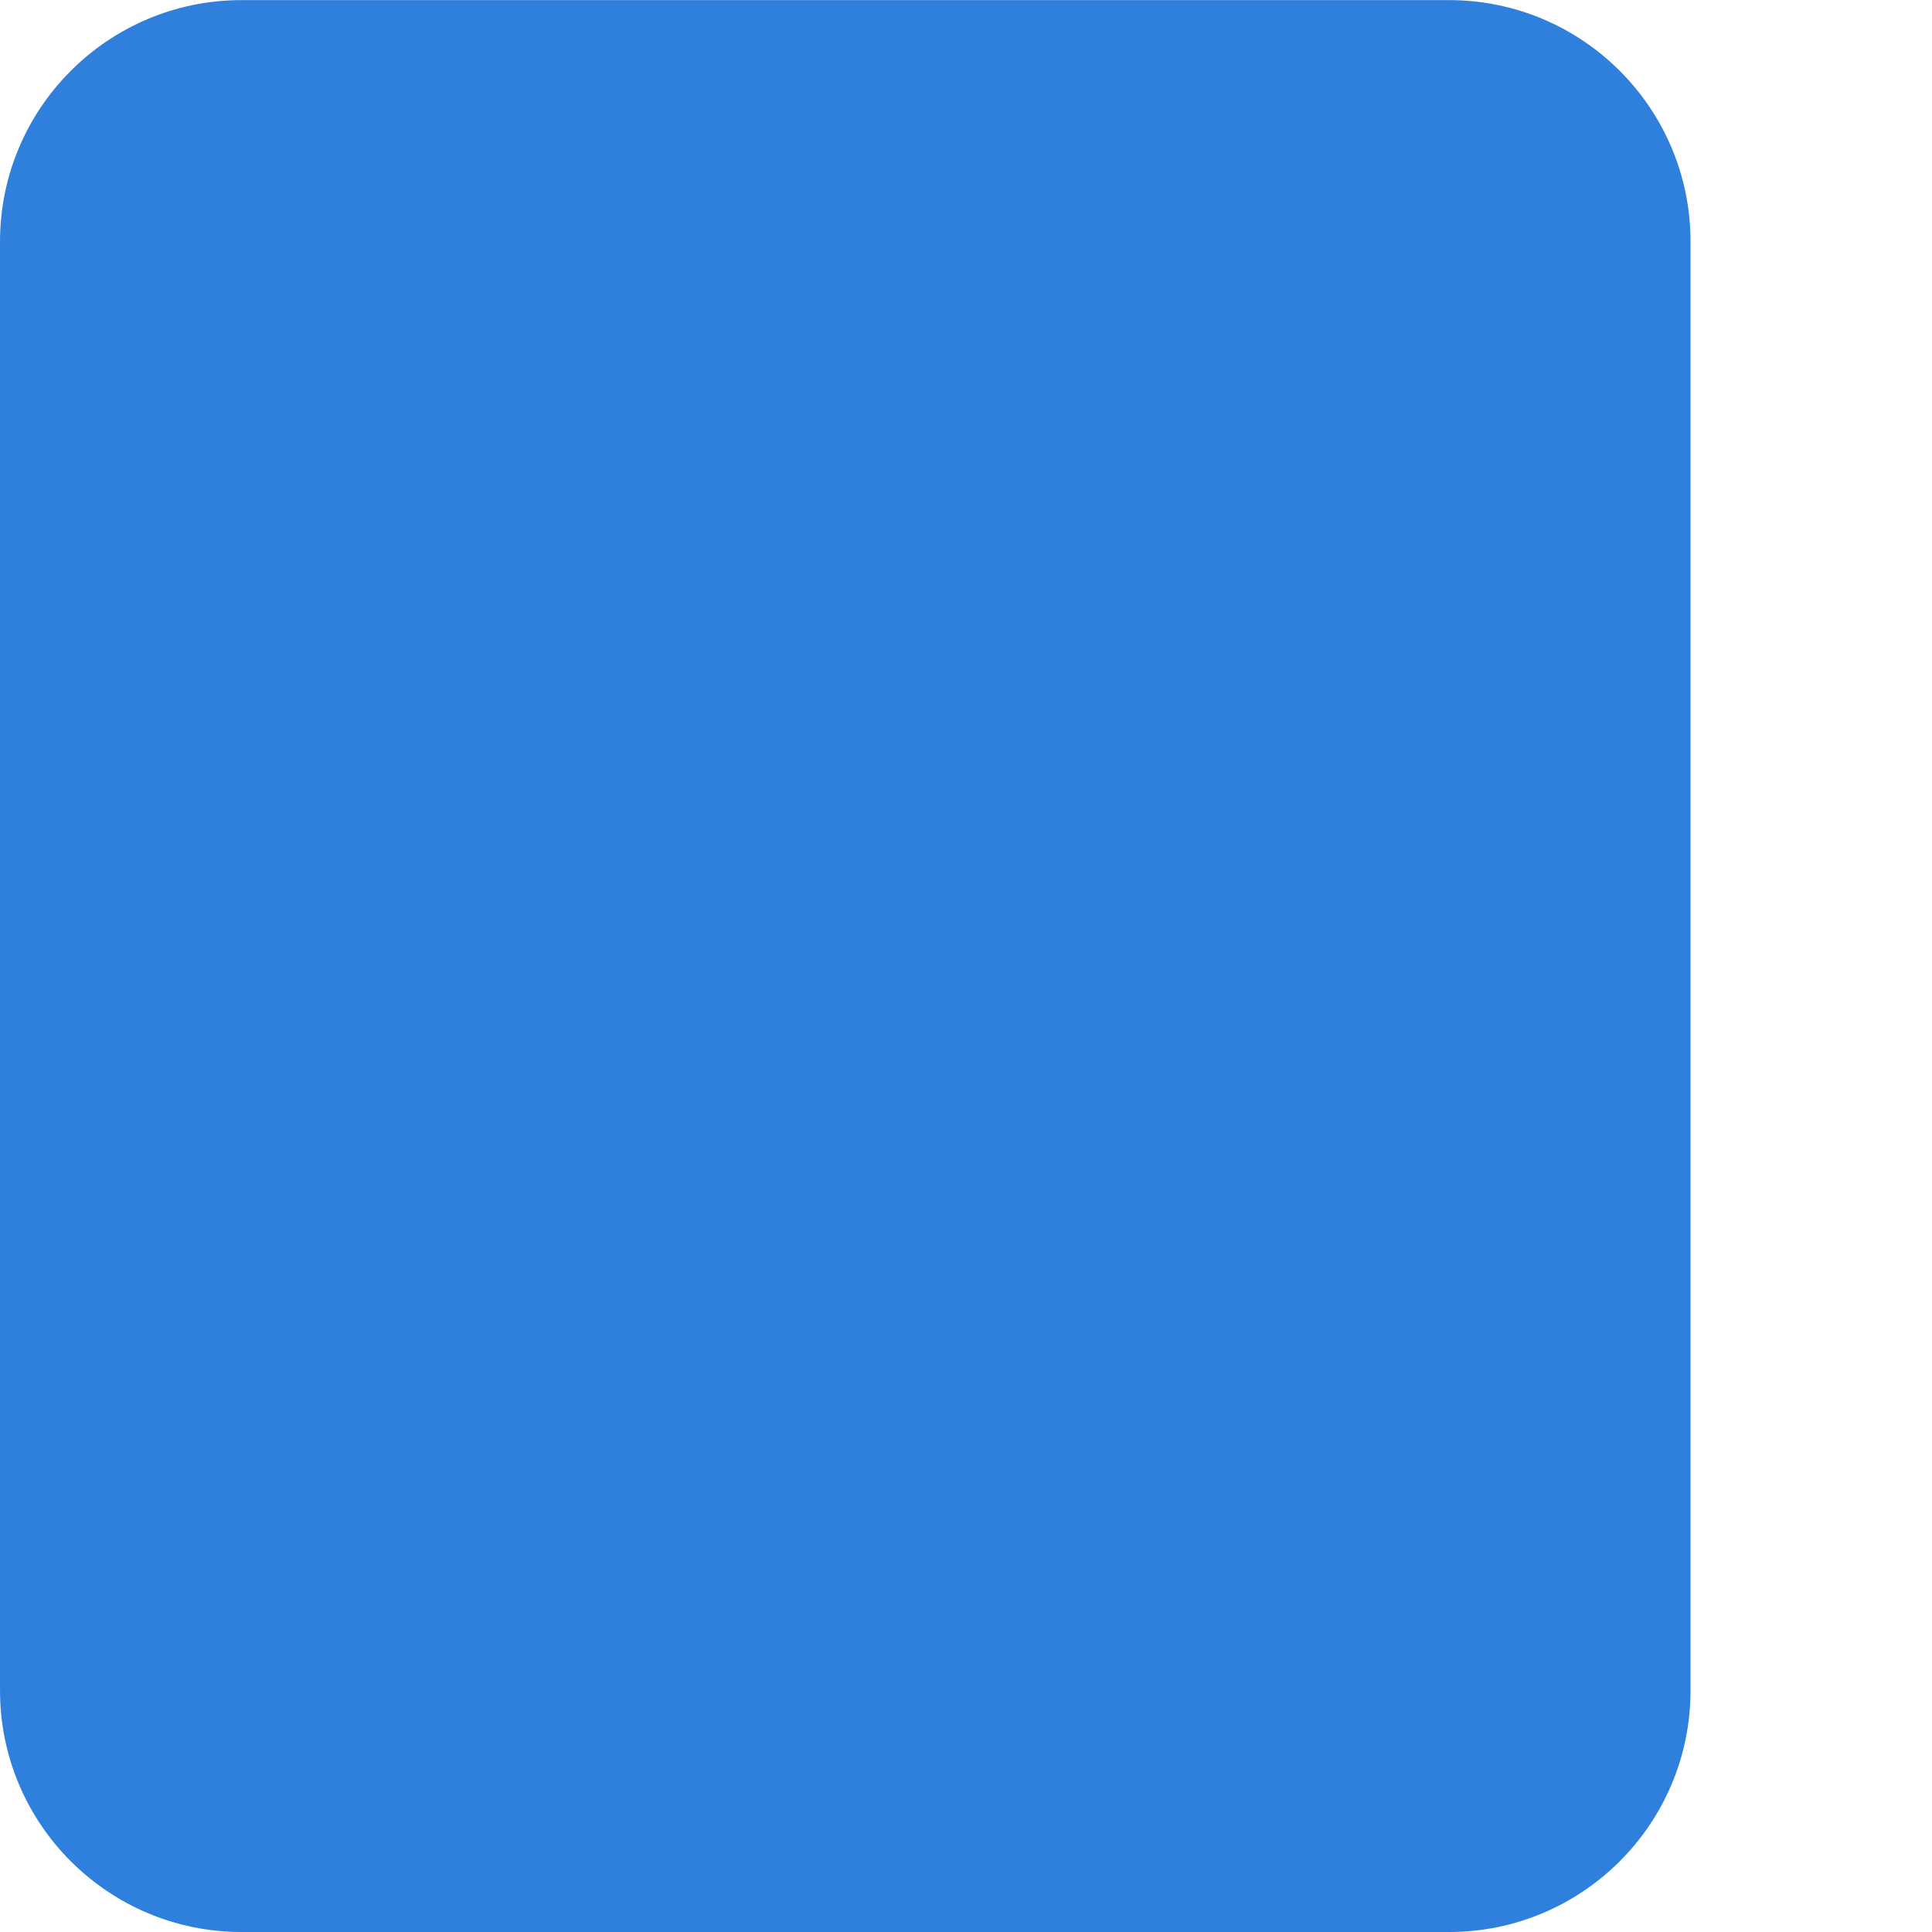
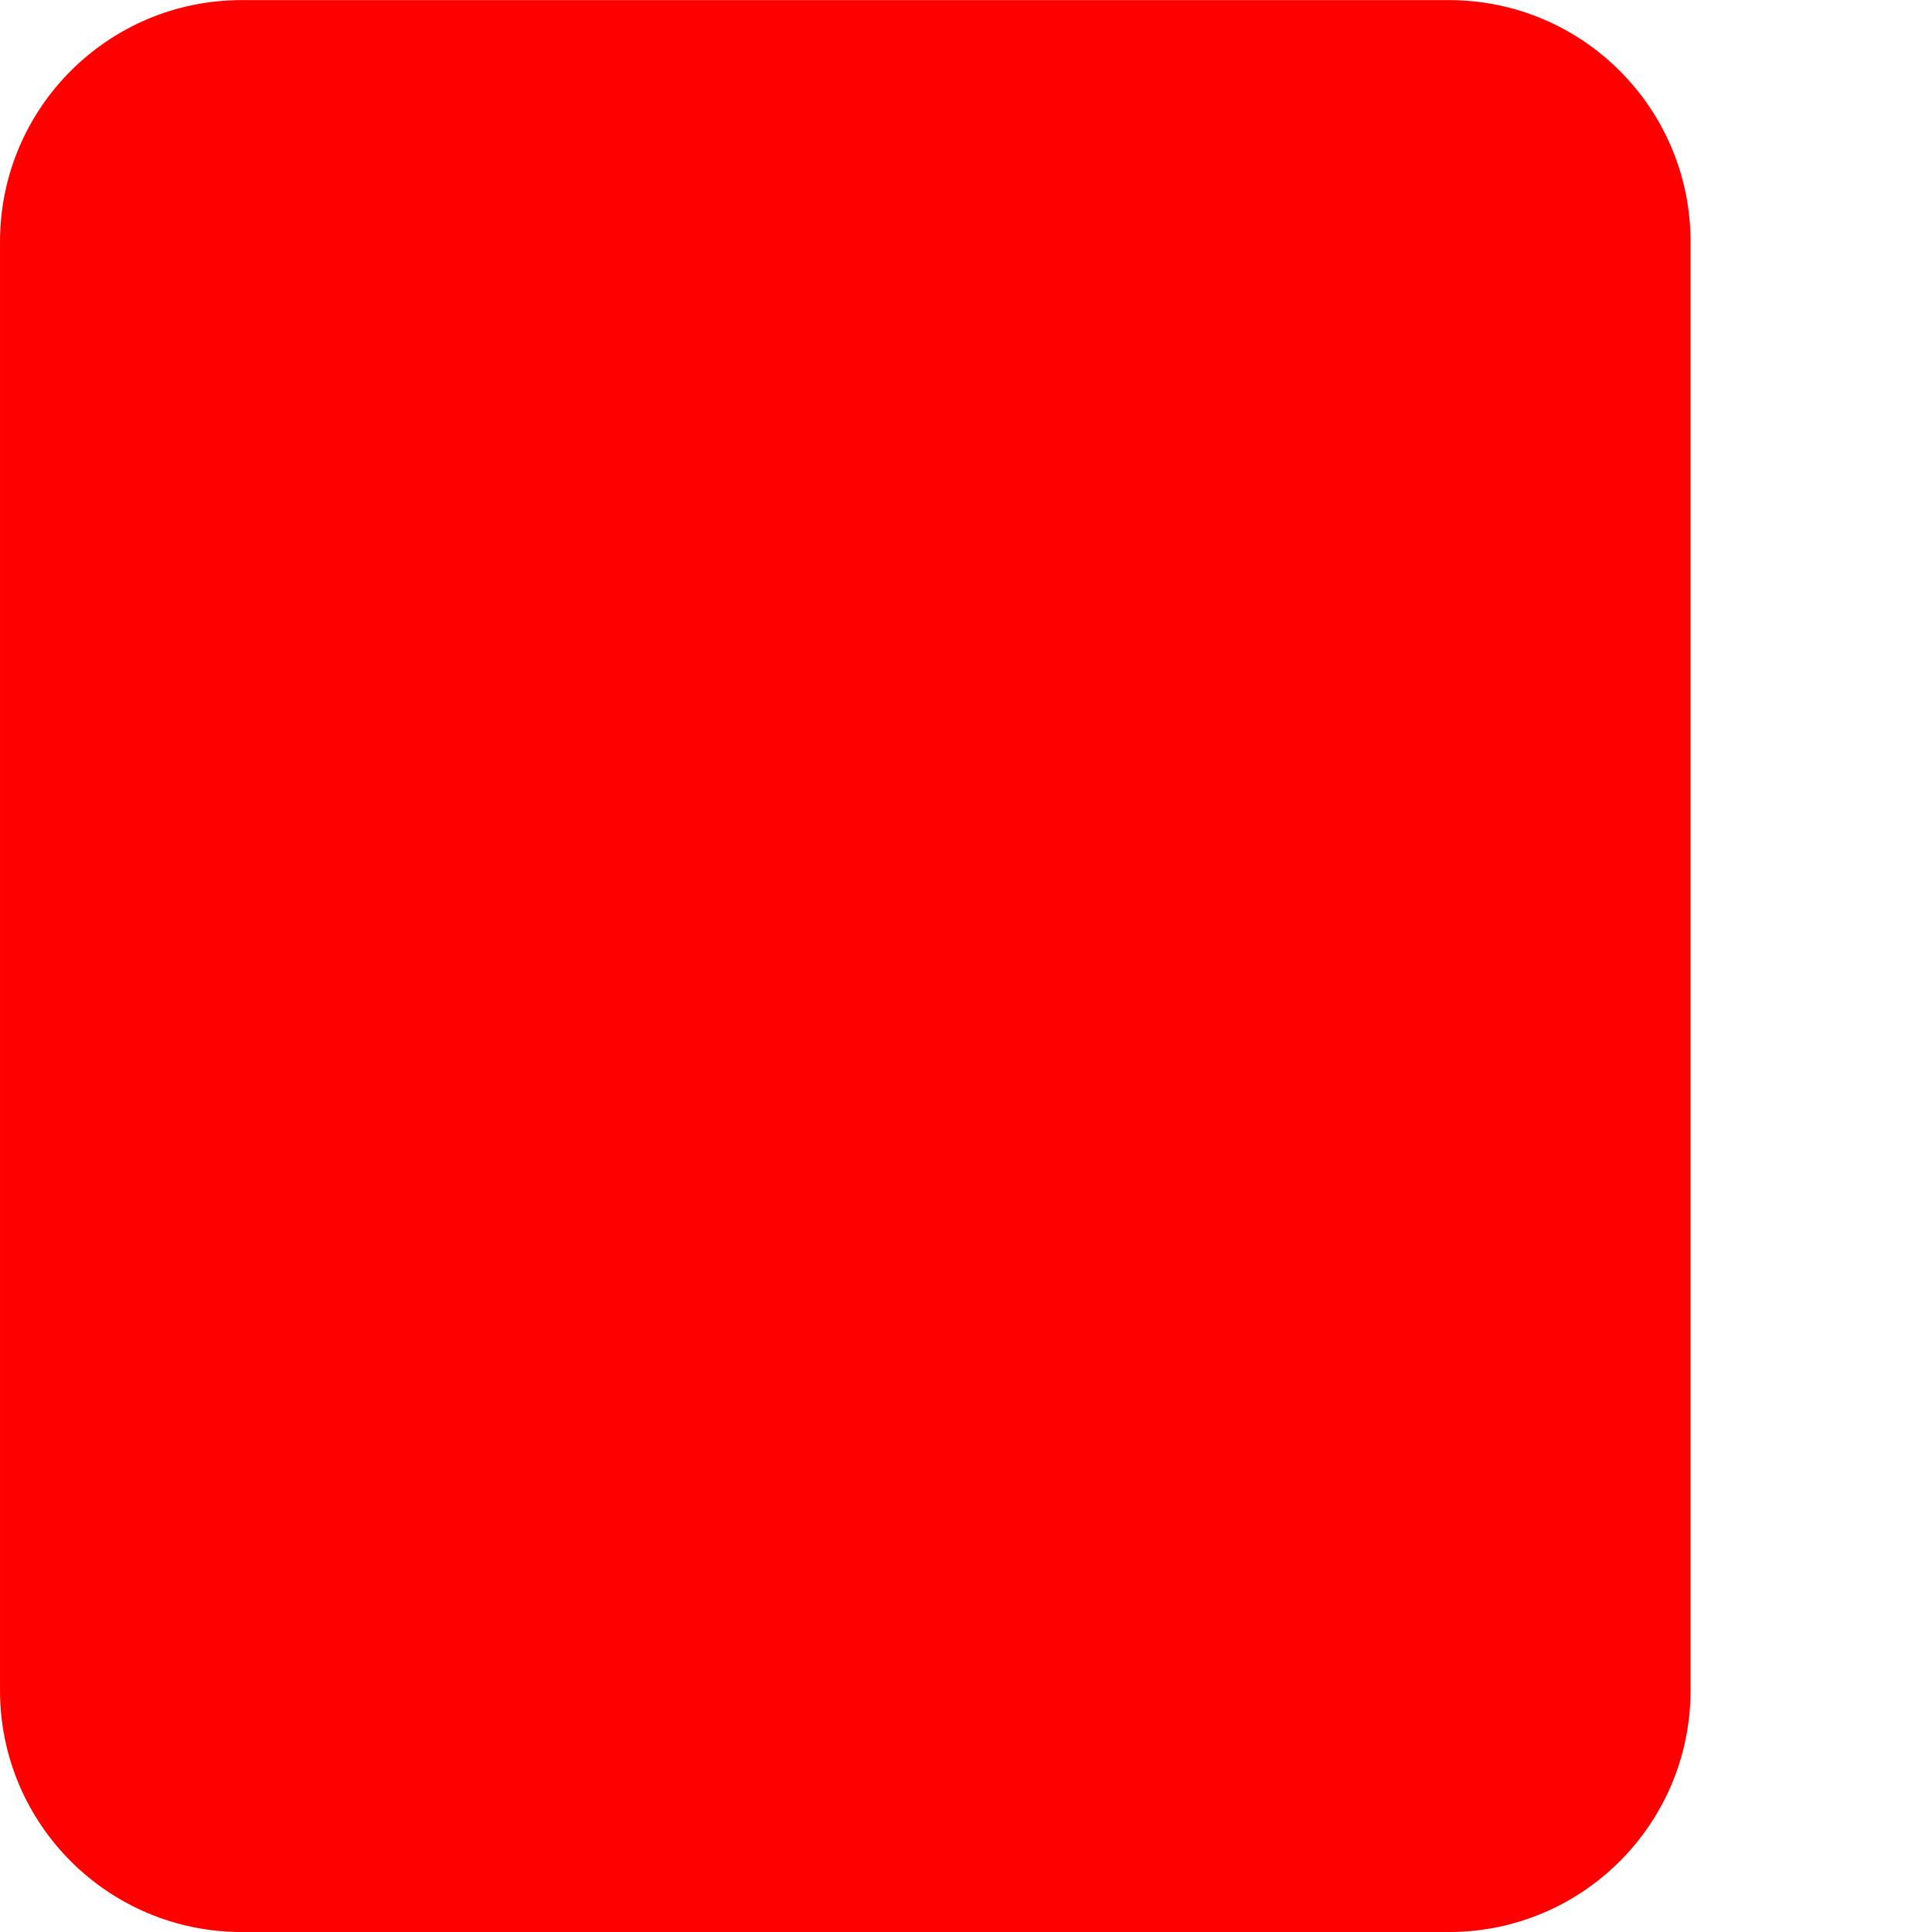
<svg xmlns="http://www.w3.org/2000/svg" xmlns:xlink="http://www.w3.org/1999/xlink" width="16" height="16" id="svg7355" version="1.1">
  <defs id="defs7357">
    <radialGradient xlink:href="#linearGradient36429" id="radialGradient7461" gradientUnits="userSpaceOnUse" gradientTransform="matrix(1.011539,0,0,0.5758211,-0.3926219,71.83807)" cx="47.429" cy="167.168" fx="47.429" fy="167.168" r="37" />
    <linearGradient id="linearGradient36429">
      <stop id="stop36431" offset="0" style="stop-color:#ffffff;stop-opacity:1;" />
      <stop id="stop36433" offset="1" style="stop-color:#ffffff;stop-opacity:0;" />
    </linearGradient>
    <radialGradient xlink:href="#linearGradient36471" id="radialGradient7463" gradientUnits="userSpaceOnUse" gradientTransform="matrix(1.189155,0,0,0.5551325,-9.281289,36.12653)" cx="49.067" cy="242.504" fx="49.067" fy="242.504" r="37.007" />
    <linearGradient id="linearGradient36471">
      <stop id="stop36473" offset="0" style="stop-color:#ffffff;stop-opacity:1;" />
      <stop id="stop36475" offset="1" style="stop-color:#ffffff;stop-opacity:0;" />
    </linearGradient>
    <radialGradient r="37.007" fy="242.504" fx="49.067" cy="242.504" cx="49.067" gradientTransform="matrix(1.189155,0,0,0.1525213,-9.281289,132.5277)" gradientUnits="userSpaceOnUse" id="radialGradient7488" xlink:href="#linearGradient36471" />
  </defs>
  <g id="layer1" transform="matrix(1.621328,0,0,1.621328,-431.6347,-376.5527)">
    <g style="display:inline" id="g30864" transform="translate(255.223,70.11809)">
-       <rect style="opacity:1;fill:#2f7fdc;fill-opacity:1;stroke:none" id="rect4145" width="8.635" height="9.868" x="11" y="162.132" ry="1.234" />
+       <rect style="opacity:1;fill:#ff0000;fill-opacity:1;stroke:none" id="rect4145" width="8.635" height="9.868" x="11" y="162.132" ry="1.234" />
    </g>
  </g>
</svg>
